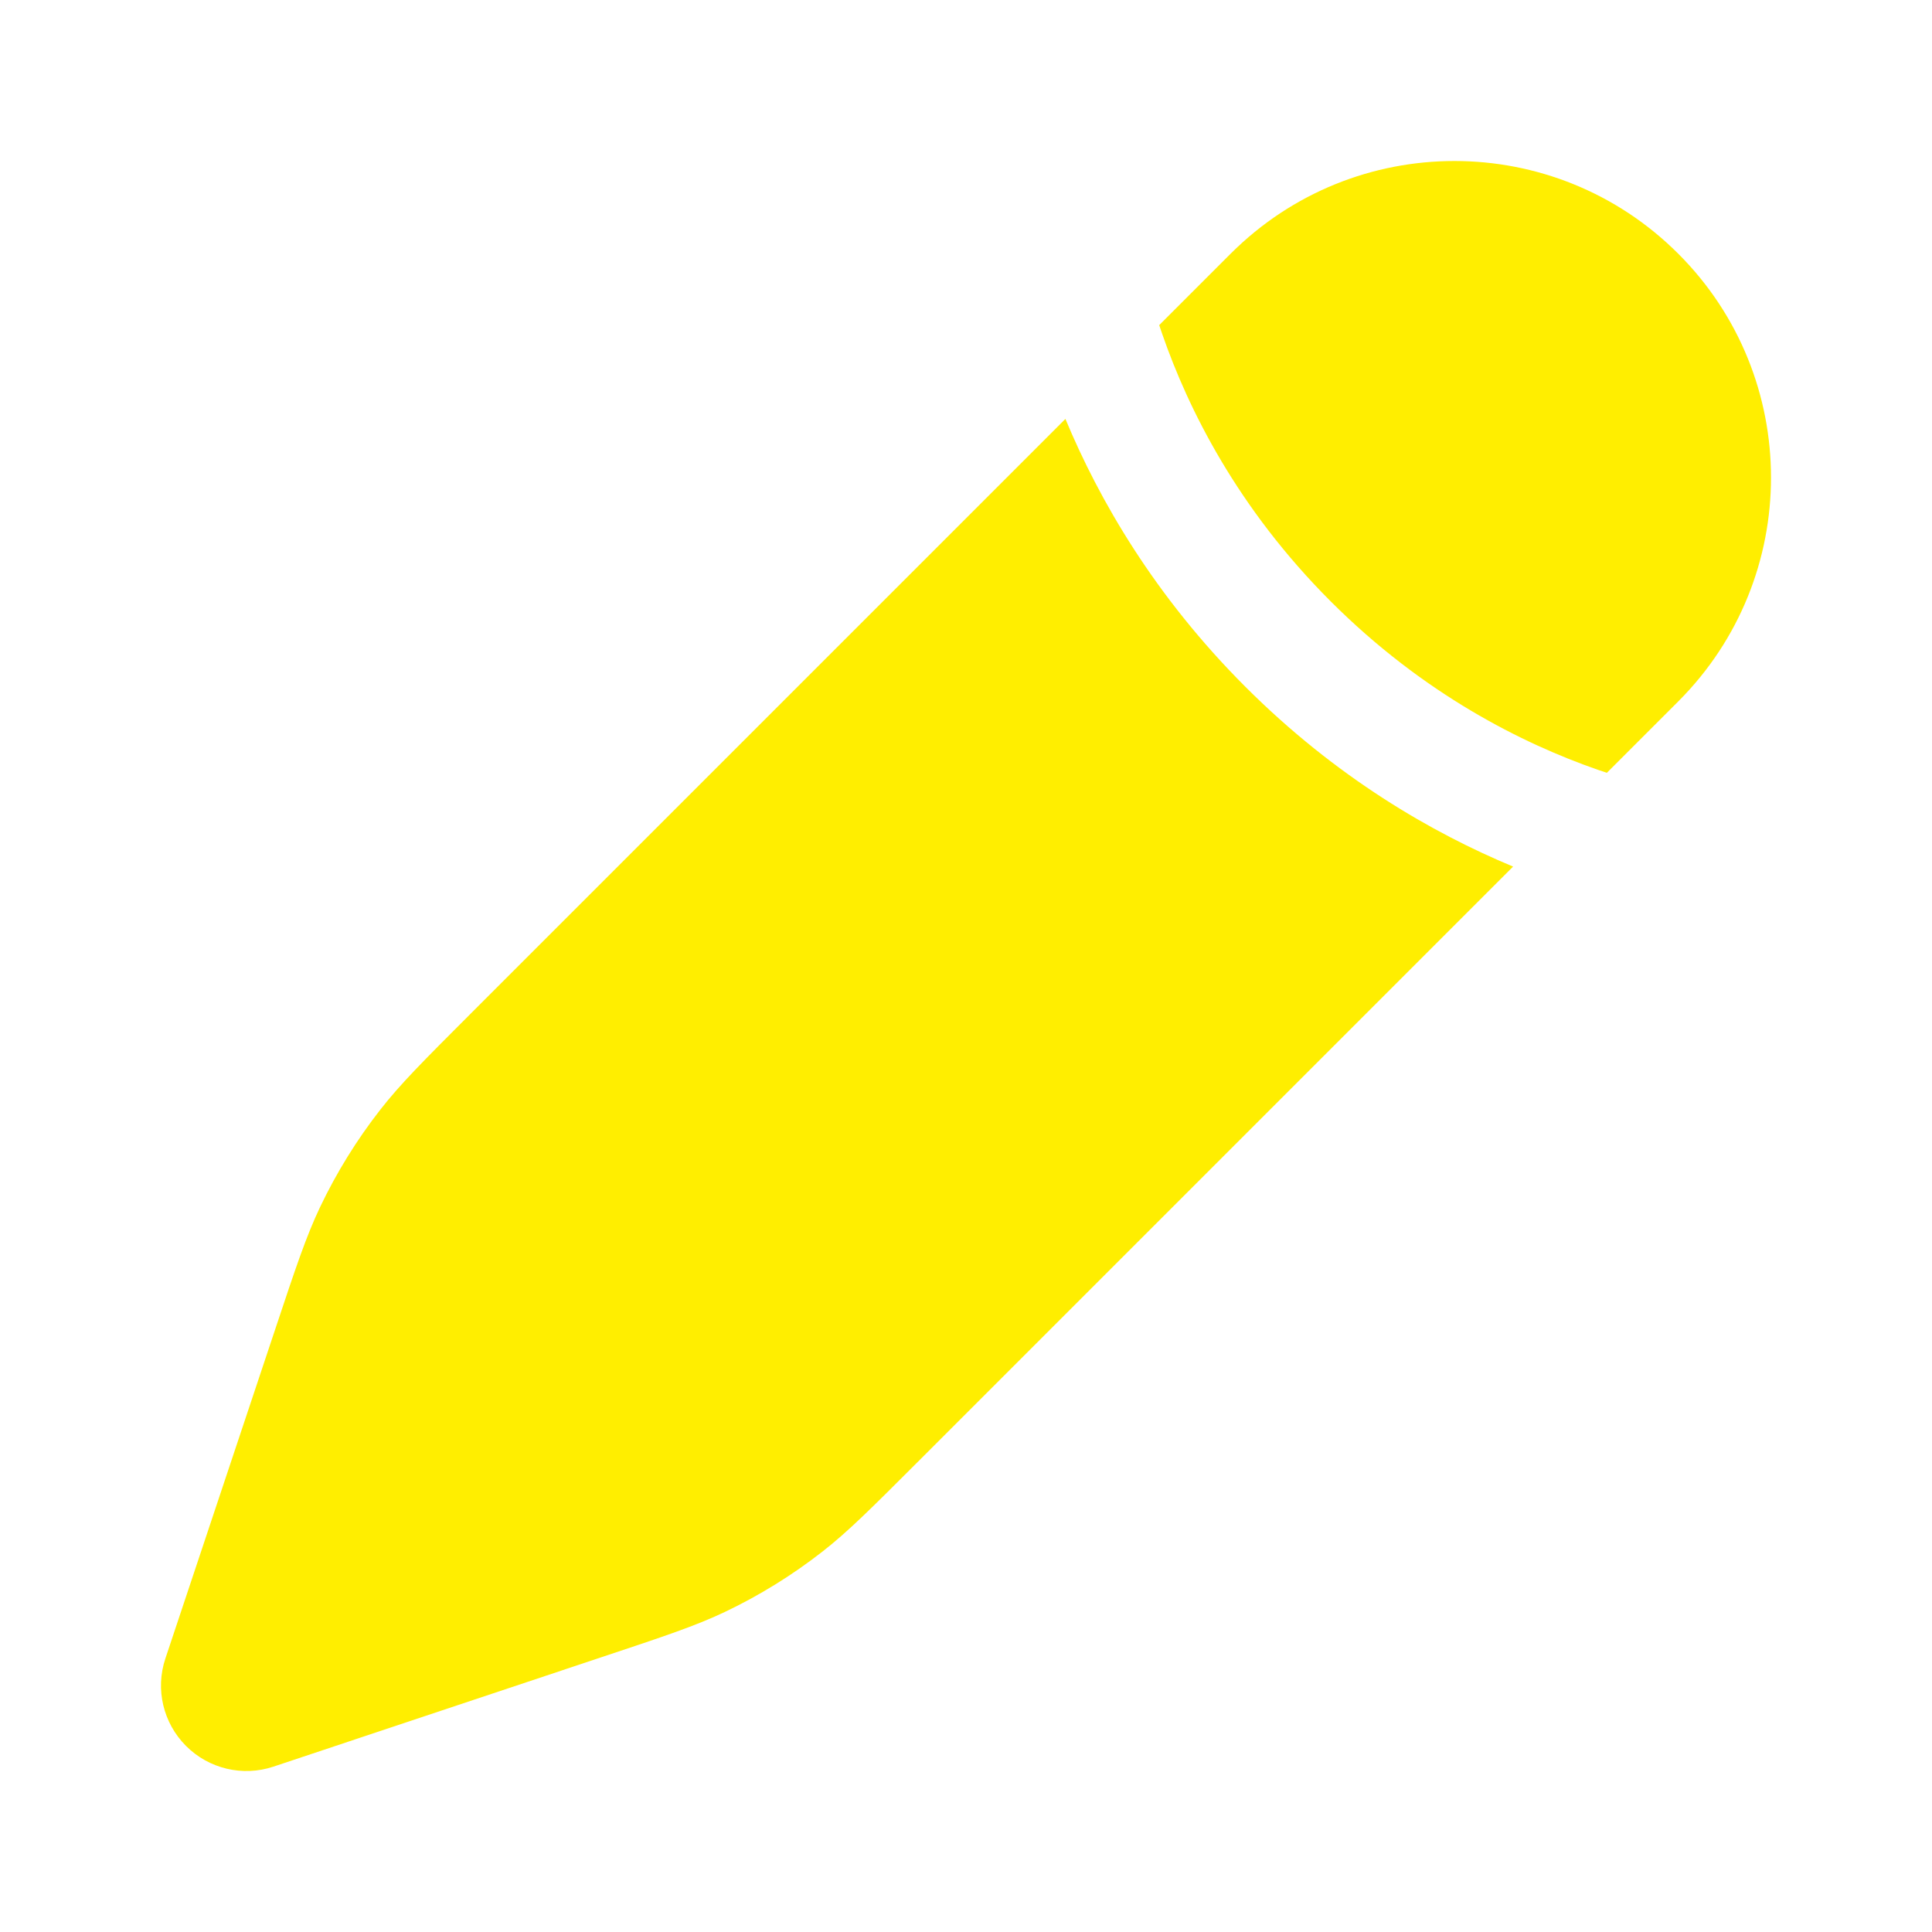
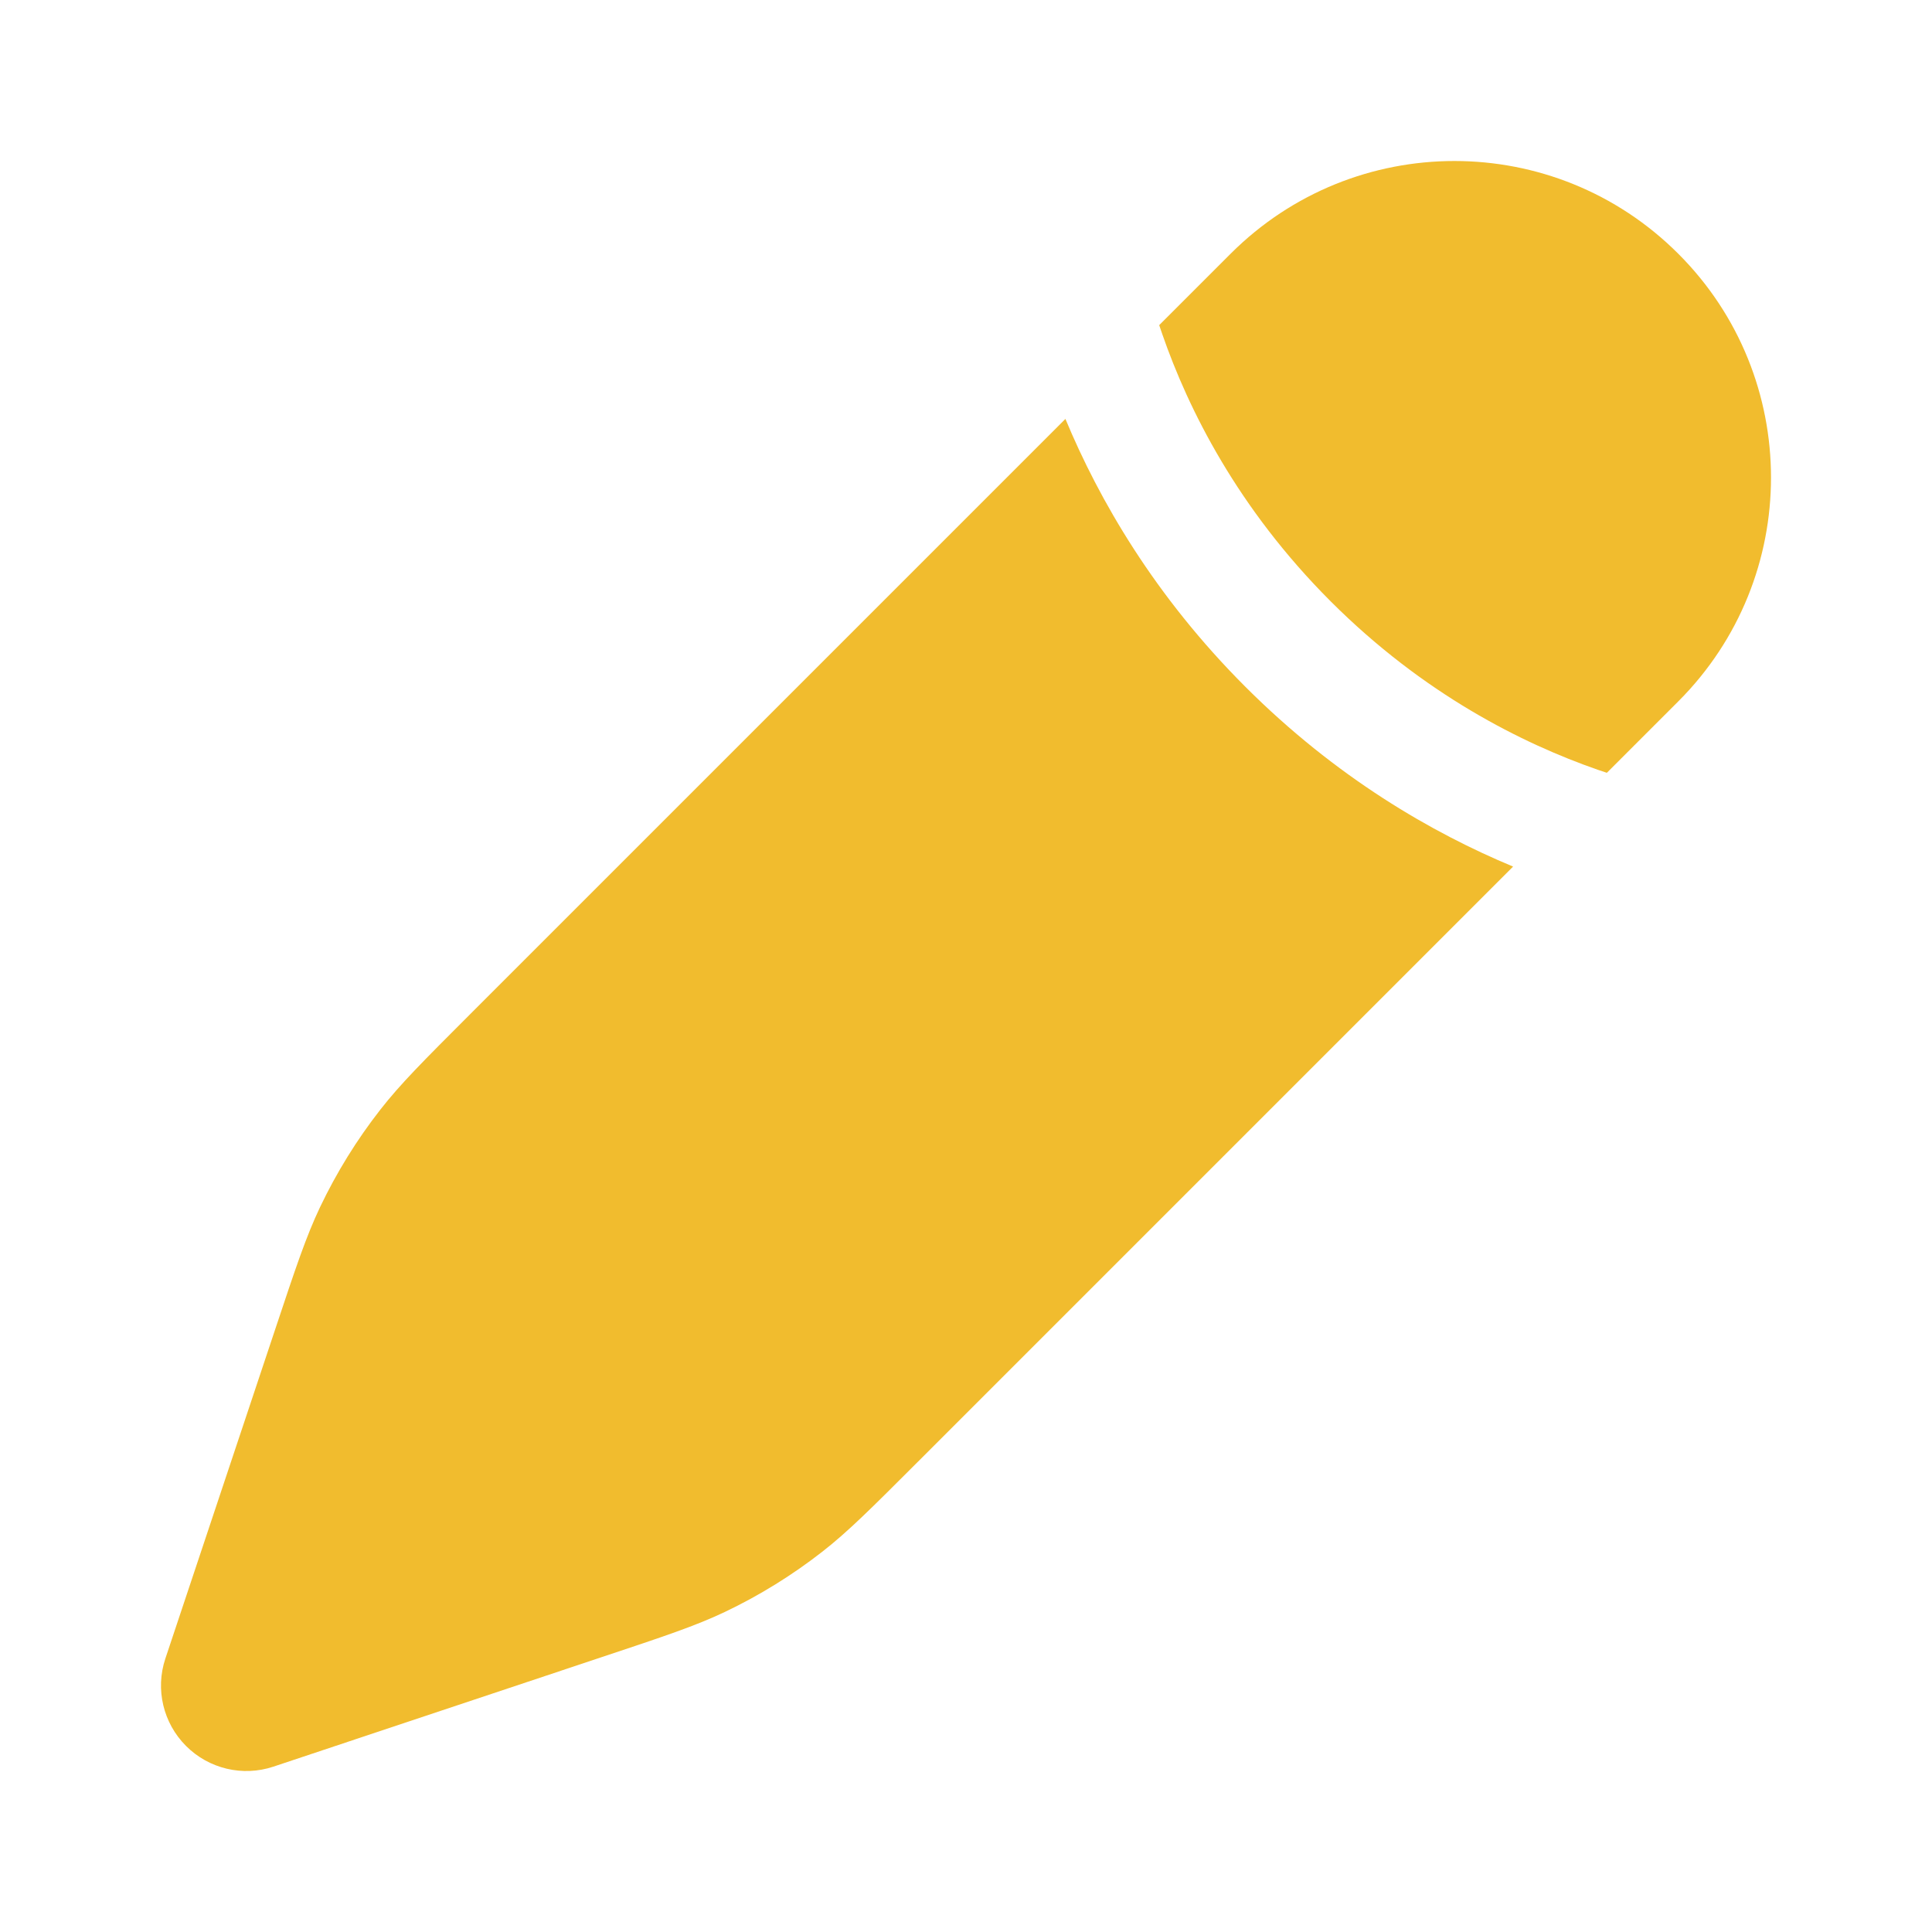
<svg xmlns="http://www.w3.org/2000/svg" width="800px" height="800px" viewBox="0 0 24 24" fill="none">
-   <path d="M11.4 18.161L11.4 18.161L18.796 10.765C17.789 10.346 16.597 9.658 15.47 8.531C14.342 7.403 13.654 6.211 13.235 5.204L5.839 12.6L5.839 12.6C5.262 13.177 4.973 13.466 4.725 13.784C4.432 14.159 4.181 14.565 3.976 14.995C3.803 15.359 3.674 15.746 3.416 16.521L2.054 20.604C1.927 20.985 2.027 21.405 2.311 21.689C2.595 21.973 3.015 22.073 3.396 21.946L7.479 20.584C8.254 20.326 8.641 20.197 9.005 20.024C9.435 19.819 9.841 19.568 10.216 19.275C10.534 19.027 10.823 18.738 11.4 18.161Z" fill="#ffee00" />
-   <path d="M20.848 8.713C22.384 7.177 22.384 4.687 20.848 3.152C19.312 1.616 16.823 1.616 15.287 3.152L14.4 4.039C14.412 4.075 14.425 4.113 14.438 4.15C14.763 5.088 15.376 6.316 16.53 7.47C17.684 8.624 18.913 9.237 19.85 9.563C19.887 9.576 19.924 9.588 19.961 9.6L20.848 8.713Z" fill="#ffee00" />
+   <path d="M11.4 18.161L11.4 18.161L18.796 10.765C17.789 10.346 16.597 9.658 15.47 8.531C14.342 7.403 13.654 6.211 13.235 5.204L5.839 12.6L5.839 12.6C5.262 13.177 4.973 13.466 4.725 13.784C4.432 14.159 4.181 14.565 3.976 14.995C3.803 15.359 3.674 15.746 3.416 16.521L2.054 20.604C1.927 20.985 2.027 21.405 2.311 21.689C2.595 21.973 3.015 22.073 3.396 21.946L7.479 20.584C8.254 20.326 8.641 20.197 9.005 20.024C9.435 19.819 9.841 19.568 10.216 19.275C10.534 19.027 10.823 18.738 11.4 18.161Z" fill="#f1bc2e" />
+   <path d="M20.848 8.713C22.384 7.177 22.384 4.687 20.848 3.152C19.312 1.616 16.823 1.616 15.287 3.152L14.4 4.039C14.412 4.075 14.425 4.113 14.438 4.15C14.763 5.088 15.376 6.316 16.53 7.47C17.684 8.624 18.913 9.237 19.85 9.563C19.887 9.576 19.924 9.588 19.961 9.6L20.848 8.713Z" fill="#f1bc2e" />
</svg>
